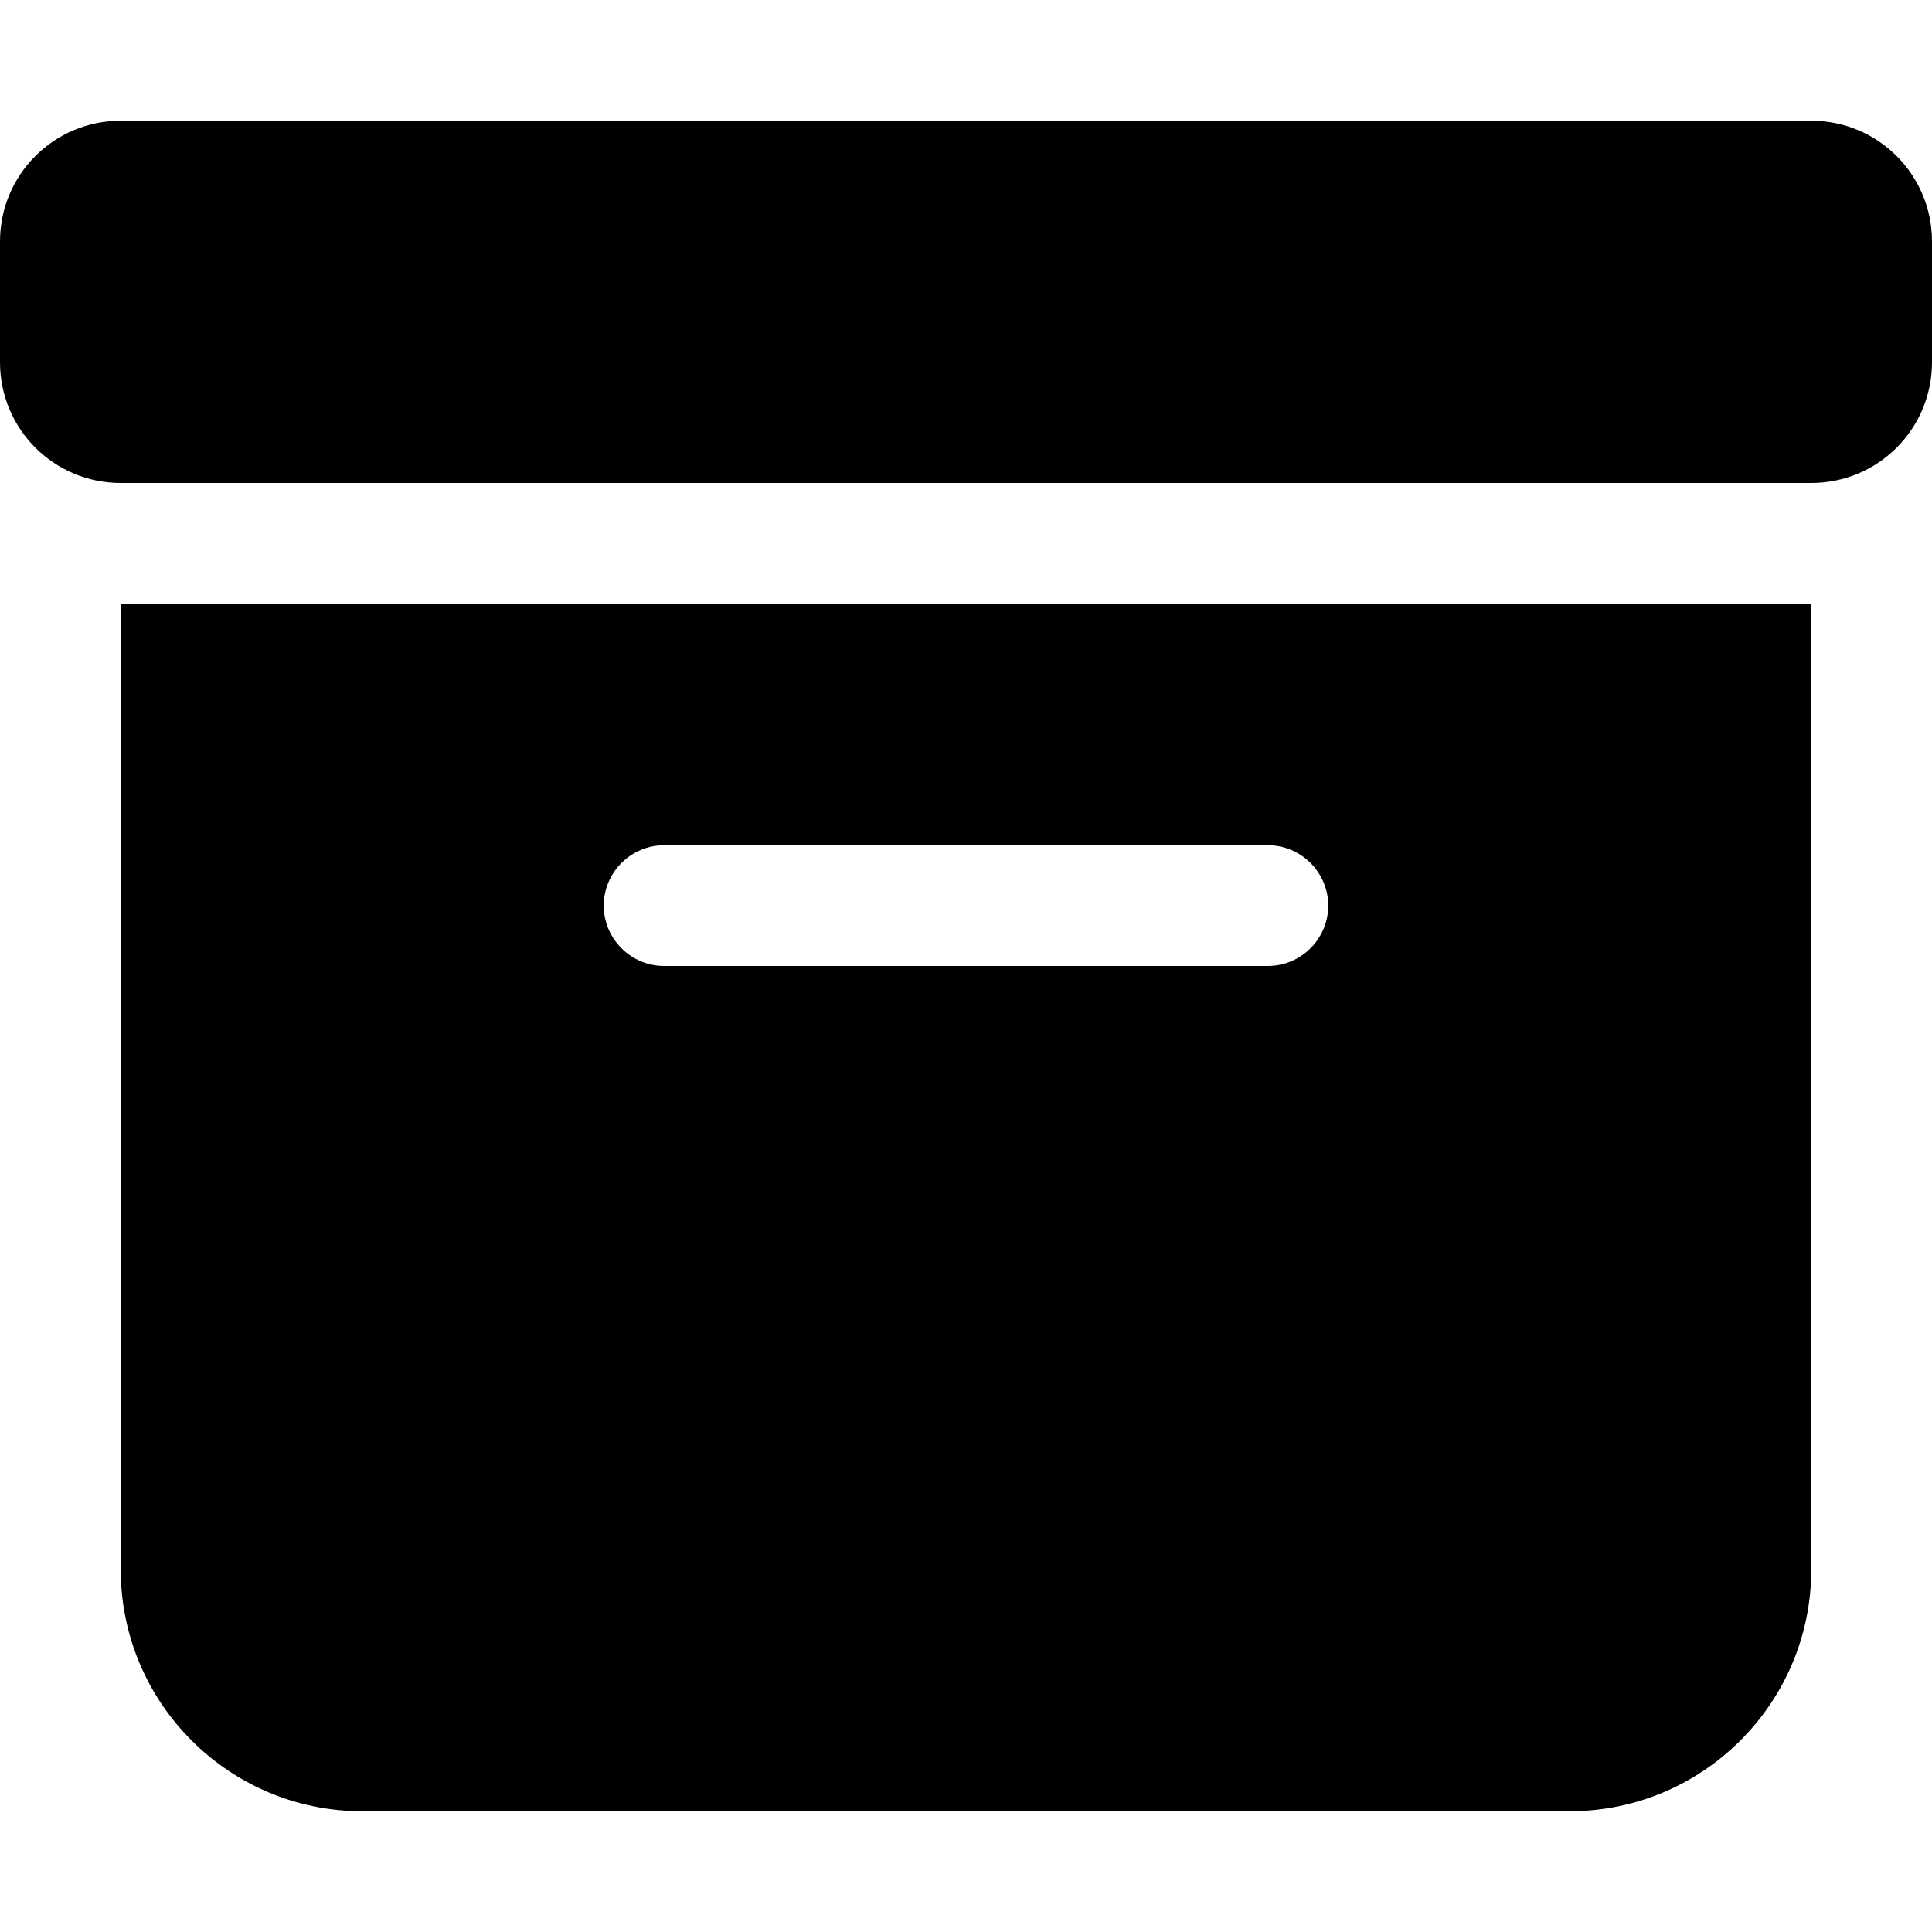
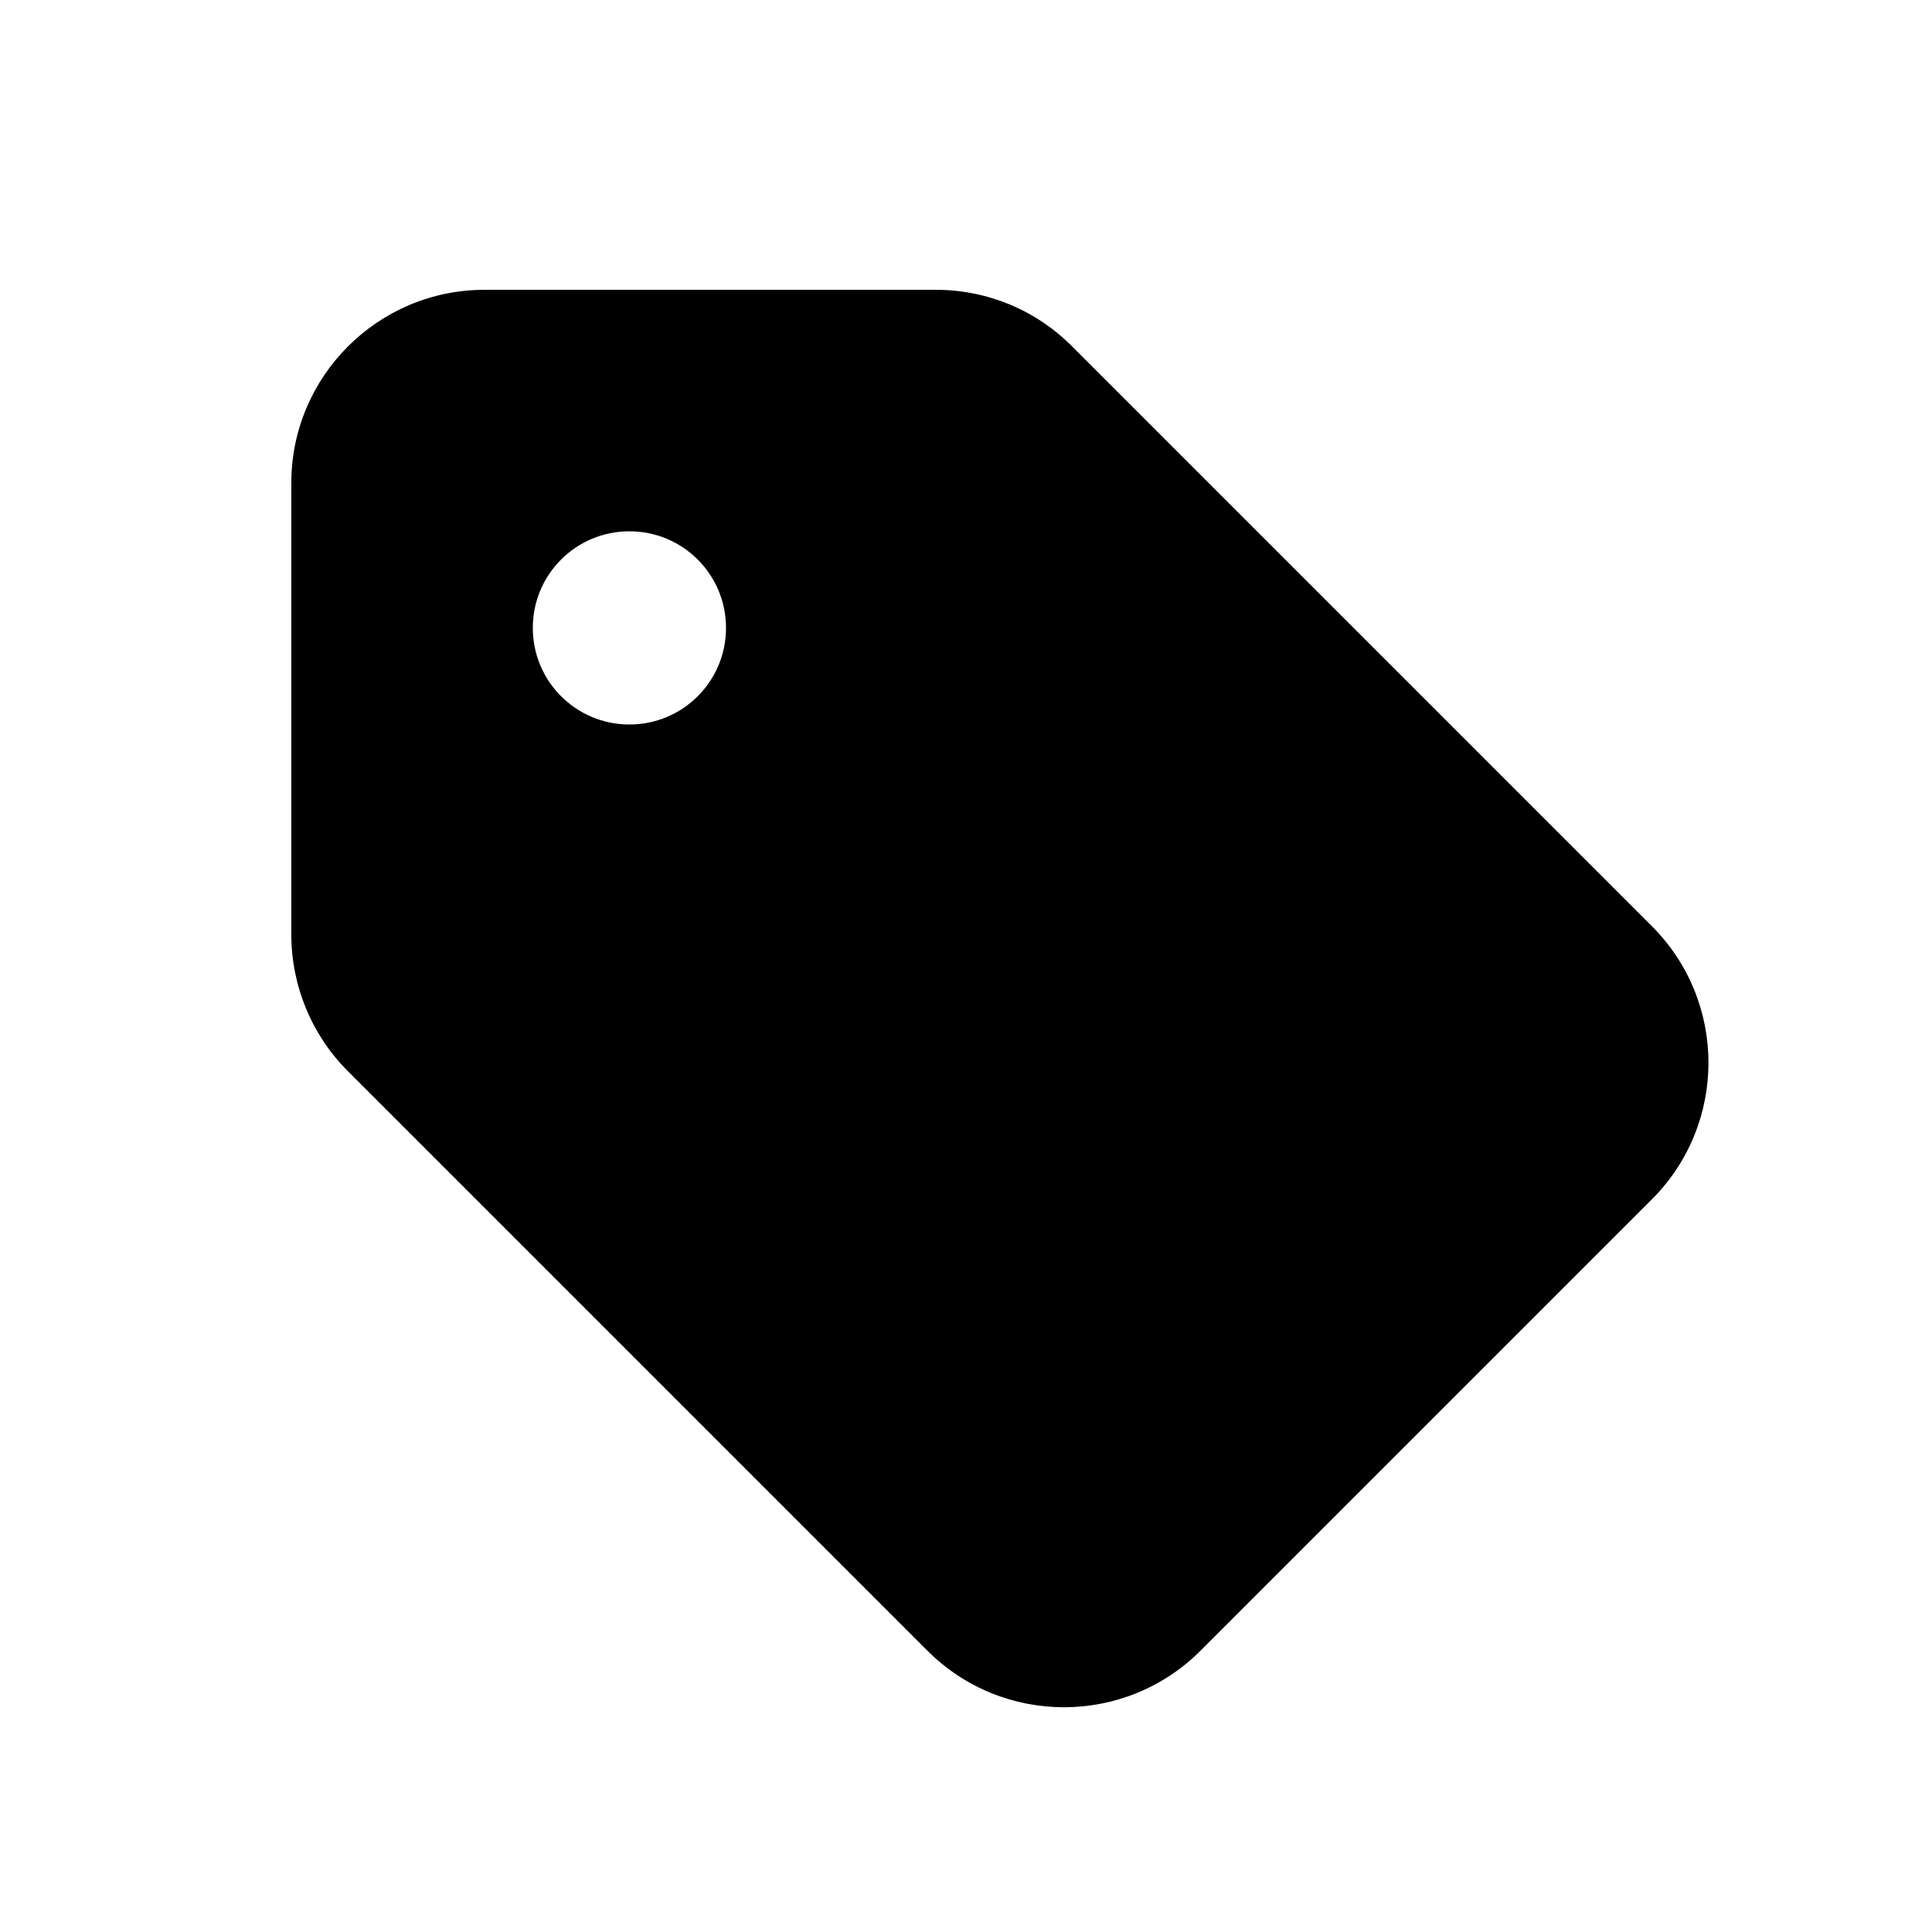
- <svg xmlns="http://www.w3.org/2000/svg" viewBox="0 0 512 512">
-   <path d="M32 32l448 0c17.7 0 32 14.3 32 32l0 32c0 17.7-14.3 32-32 32L32 128C14.3 128 0 113.7 0 96L0 64C0 46.3 14.3 32 32 32zm0 128l448 0 0 256c0 35.3-28.7 64-64 64L96 480c-35.3 0-64-28.7-64-64l0-256zm128 80c0 8.8 7.2 16 16 16l160 0c8.8 0 16-7.2 16-16s-7.2-16-16-16l-160 0c-8.8 0-16 7.2-16 16z" />
+ <svg xmlns="http://www.w3.org/2000/svg" viewBox="0 0 640 640">
+   <path d="M96.5 160L96.5 309.5C96.5 326.5 103.2 342.8 115.2 354.8L307.2 546.8C332.2 571.8 372.7 571.8 397.7 546.8L547.2 397.3C572.2 372.3 572.2 331.8 547.2 306.8L355.2 114.8C343.2 102.7 327 96 310 96L160.5 96C125.2 96 96.5 124.7 96.5 160zM208.5 176C226.2 176 240.5 190.3 240.5 208C240.5 225.7 226.2 240 208.5 240C190.8 240 176.5 225.7 176.5 208C176.5 190.3 190.8 176 208.5 176z" />
</svg>
